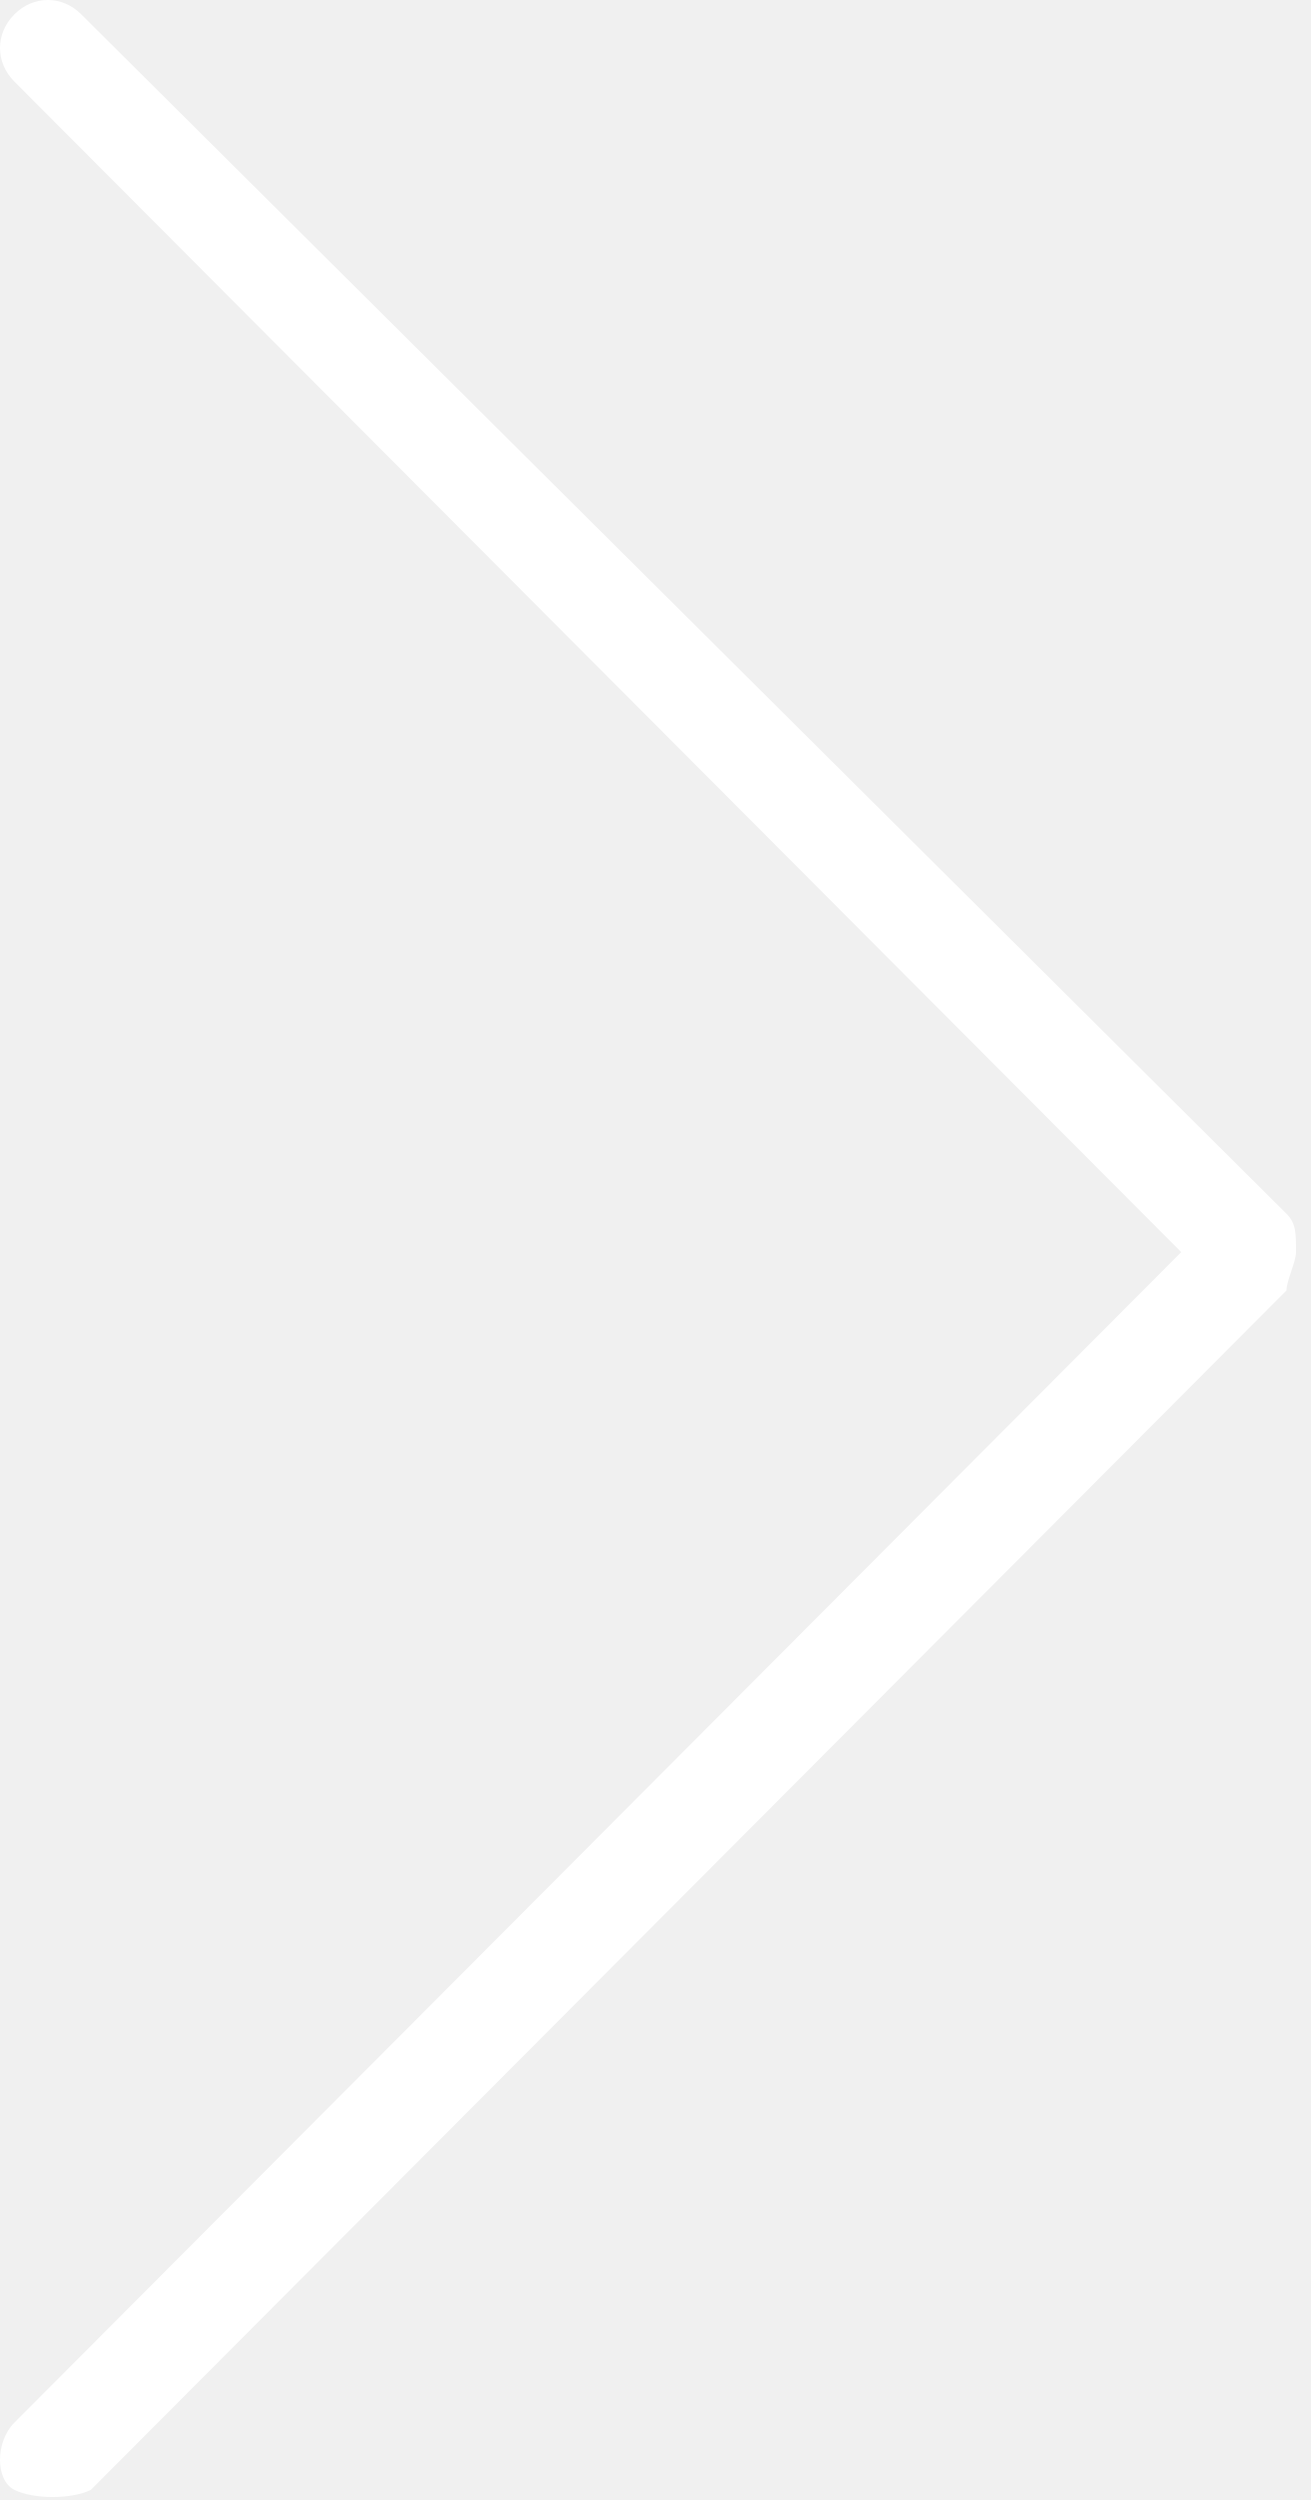
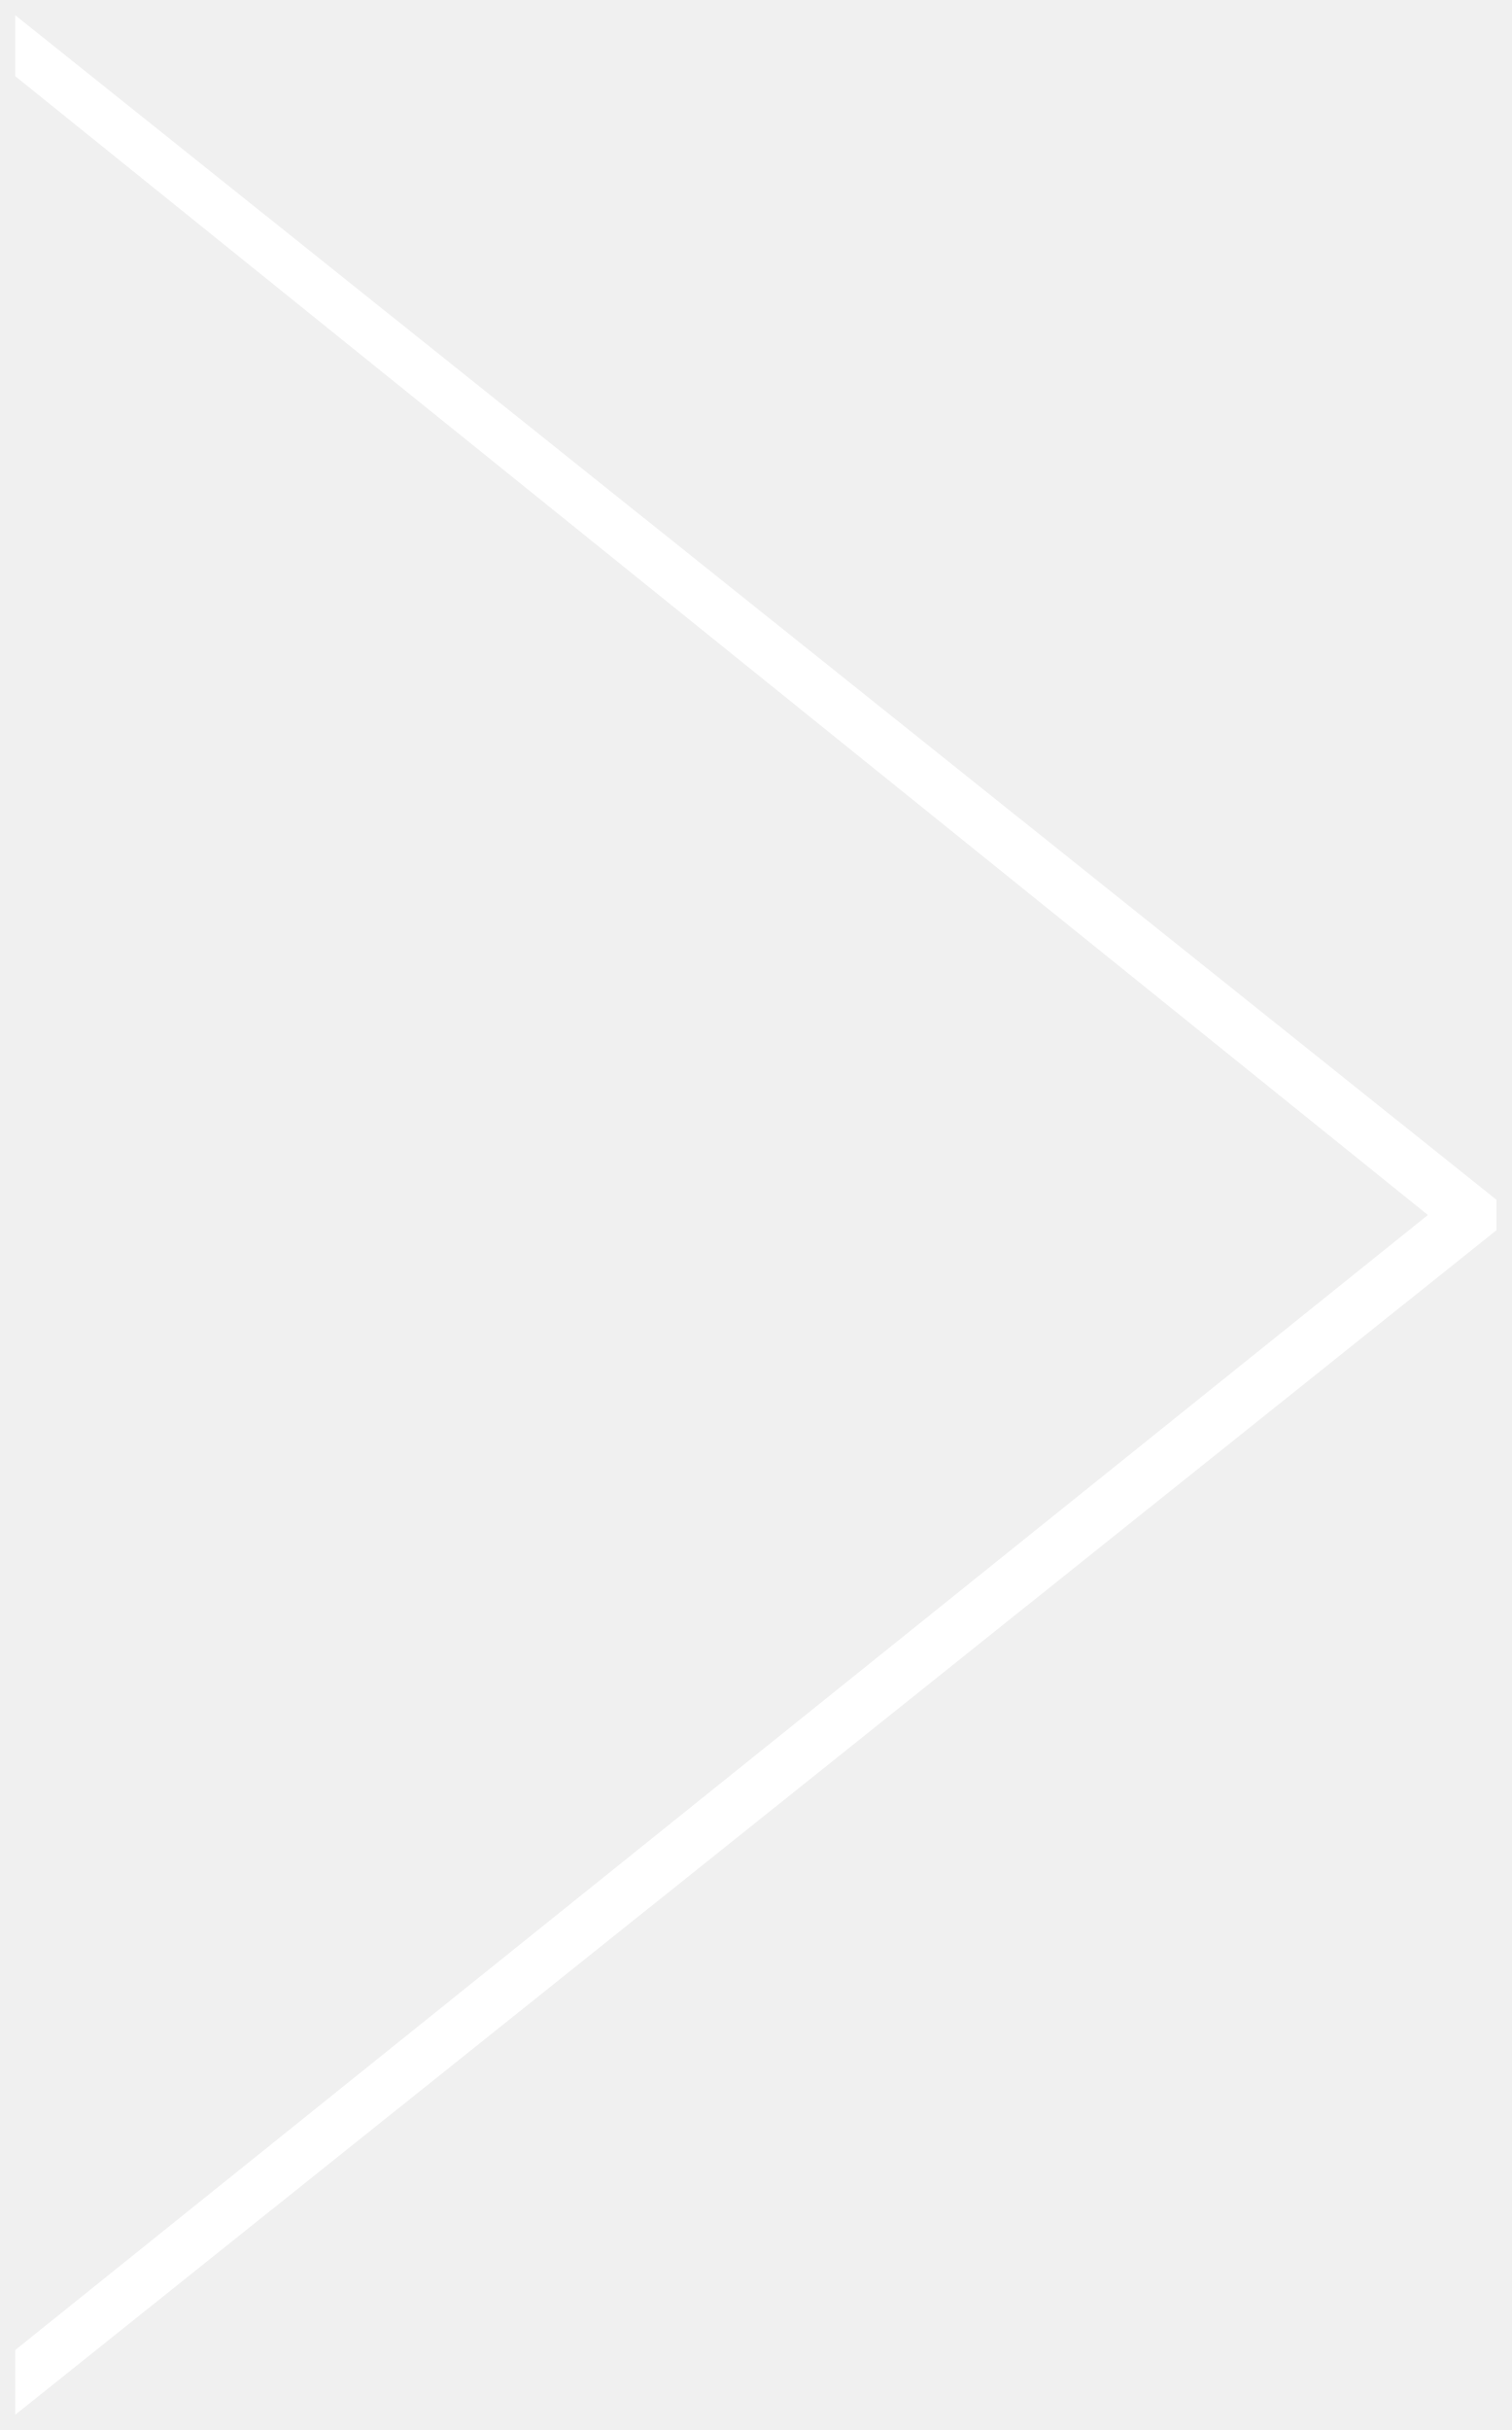
- <svg xmlns="http://www.w3.org/2000/svg" width="54" height="103" viewBox="0 0 54 103" fill="none">
-   <path d="M53.396 51.587C53.396 51.982 53.002 52.773 53.002 53.168L3.744 102.581C2.955 102.976 1.379 102.976 0.591 102.581C-0.197 102.186 -0.197 100.604 0.591 99.814L48.667 51.587L0.591 3.36C-0.197 2.569 -0.197 1.384 0.591 0.593C1.379 -0.198 2.561 -0.198 3.35 0.593L53.002 50.006C53.396 50.401 53.396 50.796 53.396 51.587Z" fill="white" />
+ <svg xmlns="http://www.w3.org/2000/svg" fill="#FFFFFF" version="1.1" id="Layer_1" x="0px" y="0px" viewBox="0 0 39.7 63.8" style="enable-background:new 0 0 39.7 63.8;" xml:space="preserve">
+   <g>
+     <polygon points="93.4,-103.7 25.3,-18.6 23.6,-18.6 -44.6,-103.7 -40.9,-103.7 24.4,-22.6 89.7,-103.7  " />
+   </g>
+   <g>
+     <polygon points="-4.5,63.4 -43.4,32.3 -43.4,31.5 -4.5,0.4 -4.5,2 -41.5,31.9 -4.5,61.7  " />
+   </g>
+   <g>
+     <polygon points="0.4,0.4 39.3,31.5 39.3,32.3 0.4,63.4 0.4,61.7 37.5,31.9 0.4,2  " />
+   </g>
</svg>
